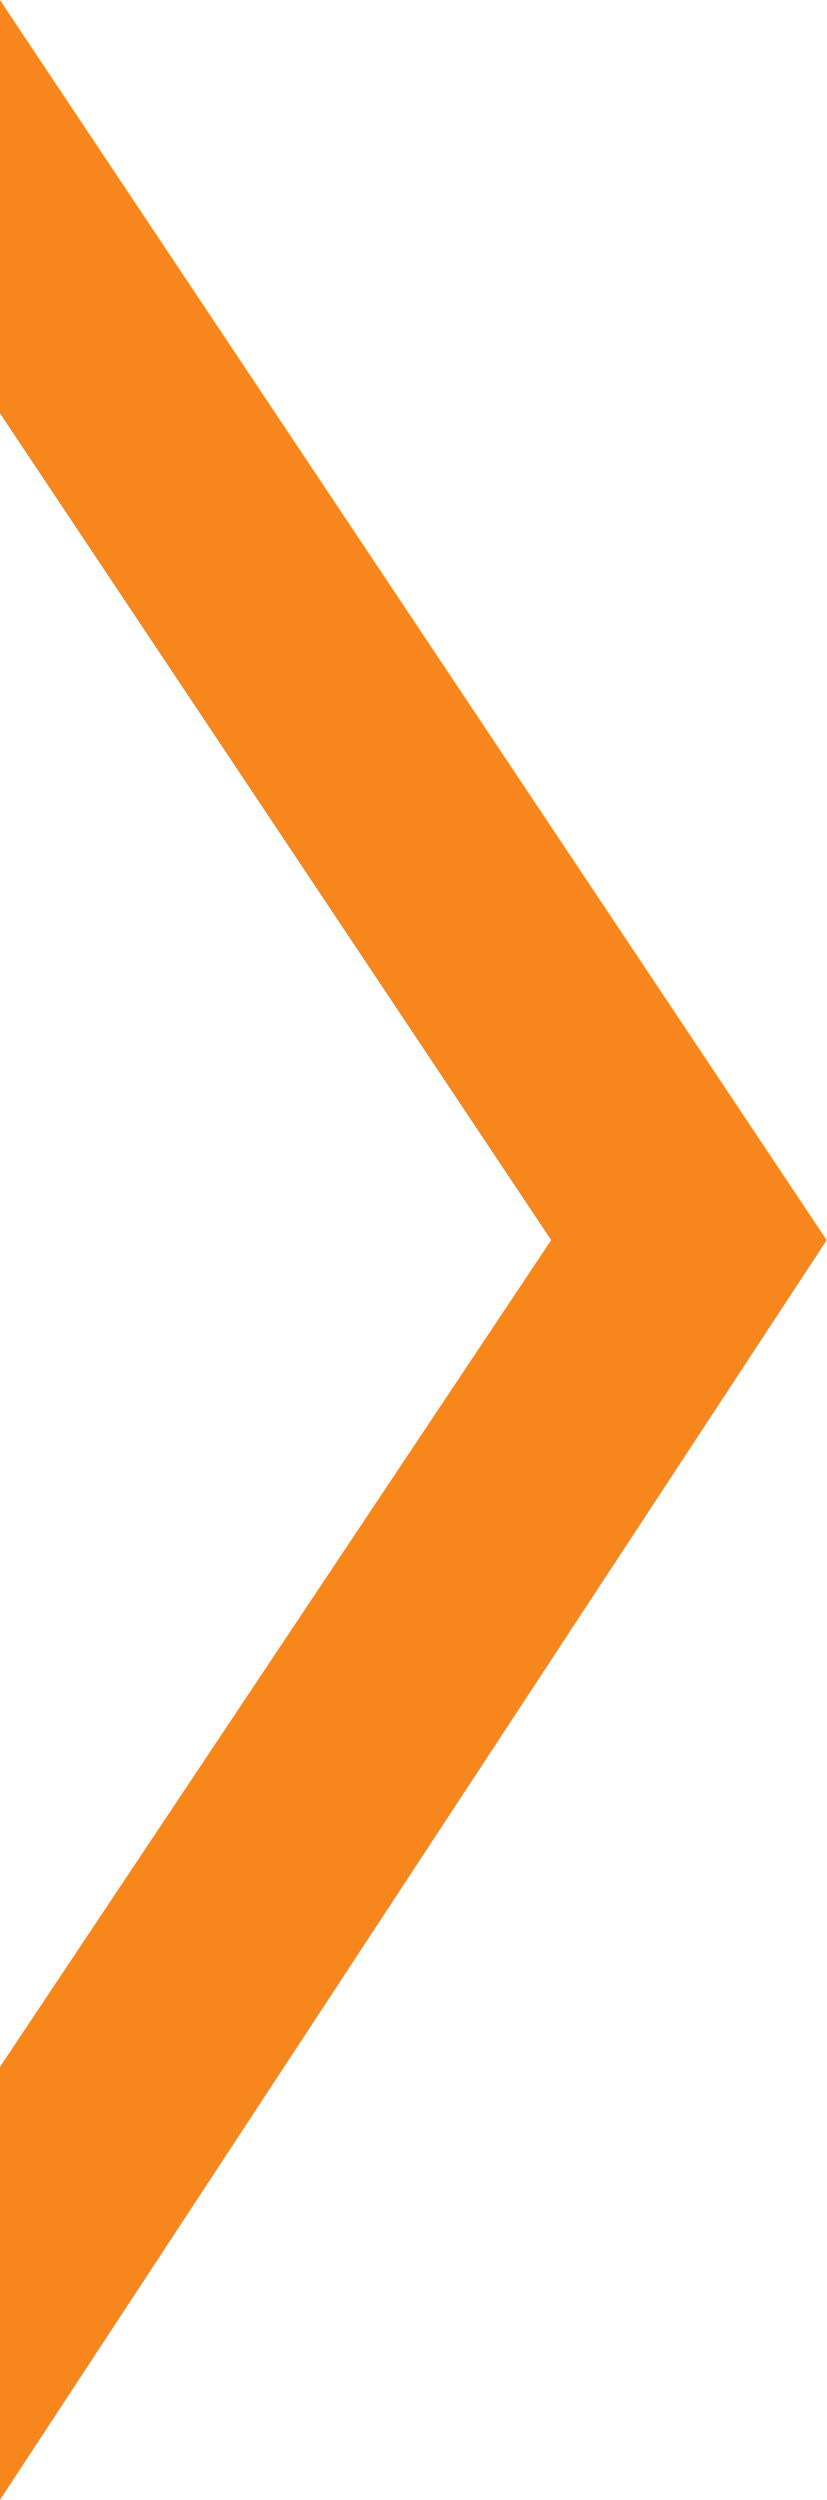
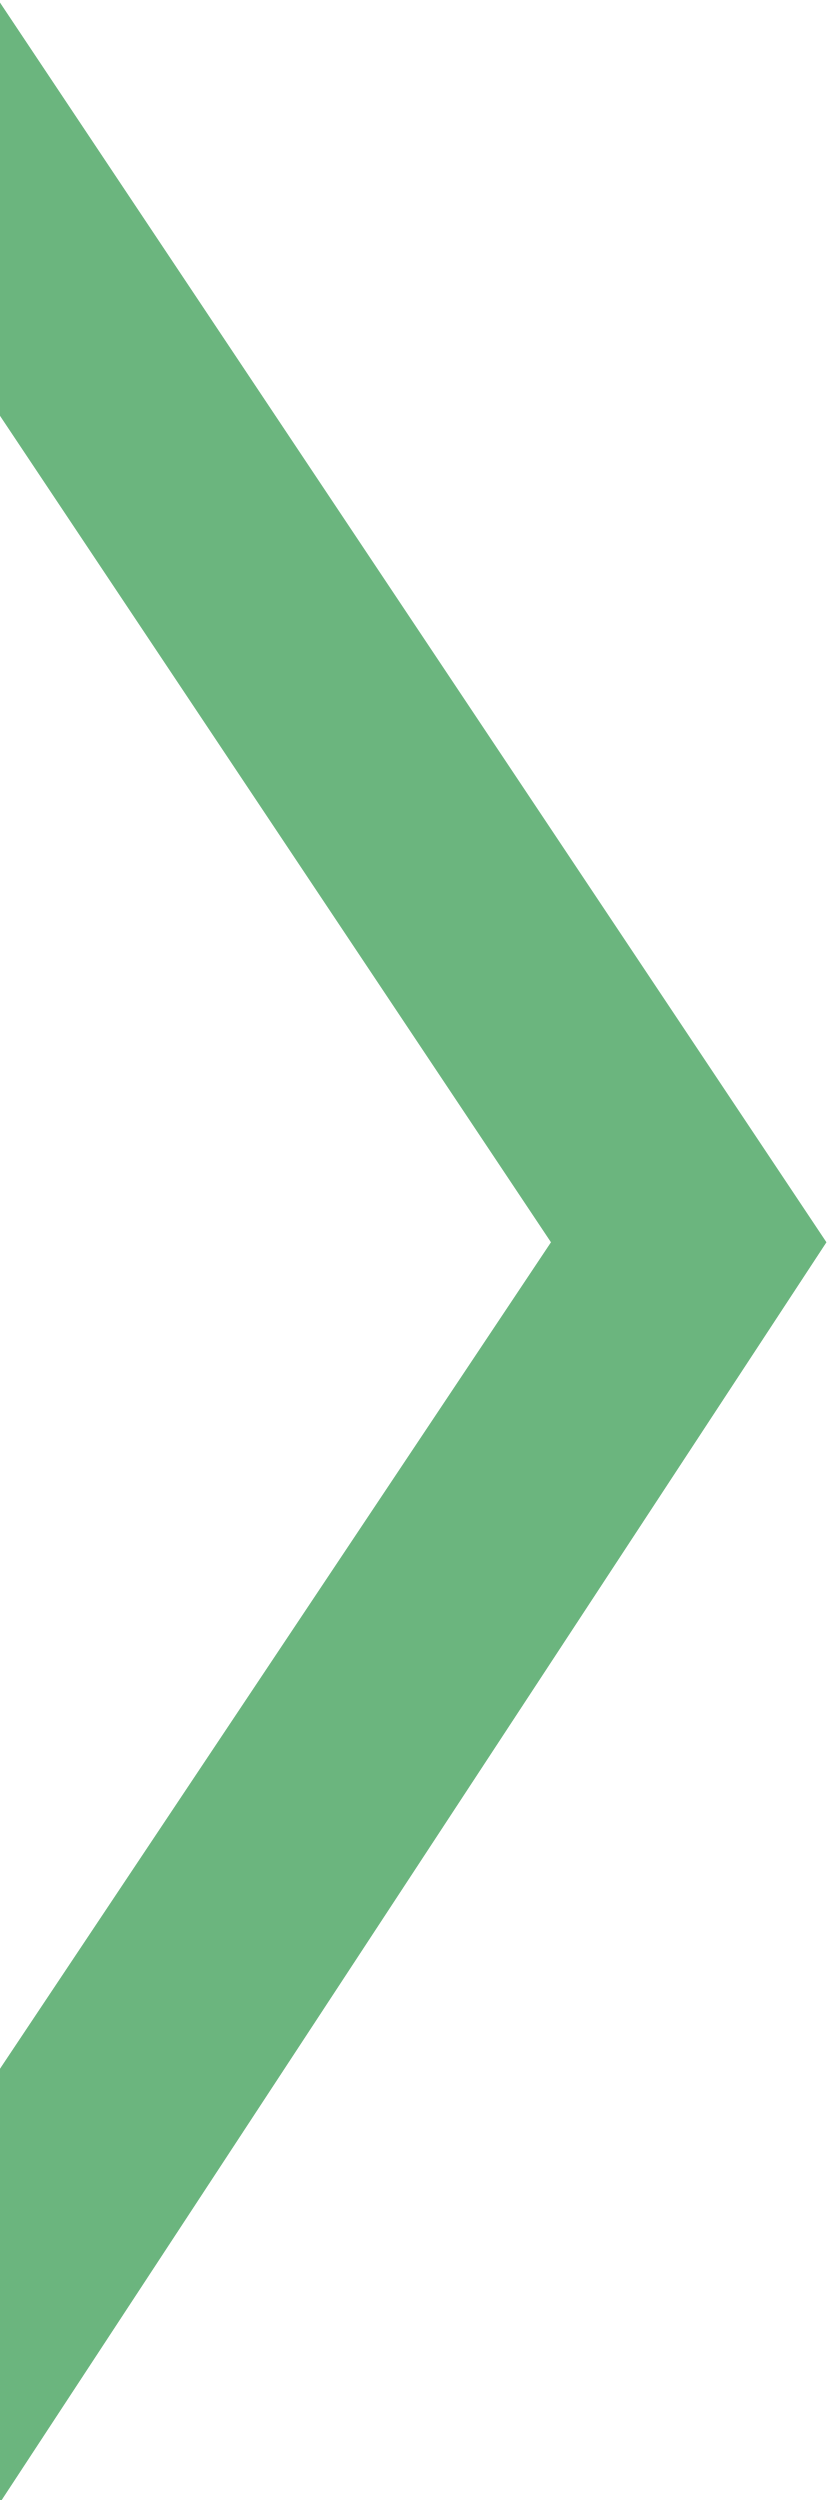
- <svg xmlns="http://www.w3.org/2000/svg" width="4.233mm" height="12.801mm" viewBox="0 0 15 45.357" id="svg2" version="1.1">
-   <defs id="defs4" />
+ <svg xmlns="http://www.w3.org/2000/svg" version="1.1" id="svg2" x="0px" y="0px" viewBox="0 0 12 36.3" style="enable-background:new 0 0 12 36.3;" xml:space="preserve">
+   <style type="text/css">
+ 	.st0{fill:#6BB57E;}
+ </style>
  <g id="layer1" transform="translate(-180,-404.8622)">
-     <path style="fill:#f7861c;fill-opacity:1;fill-rule:evenodd;stroke:none;stroke-width:1px;stroke-linecap:butt;stroke-linejoin:miter;stroke-opacity:1" d="m 180,404.862 0,7.5 10,15 -10,15 0,7.857 15,-22.857 z" id="path4138" />
+     <path id="path4138" class="st0" d="M180,404.9v6l8,12l-8,12v6.3   l12-18.3L180,404.9z" />
  </g>
</svg>
